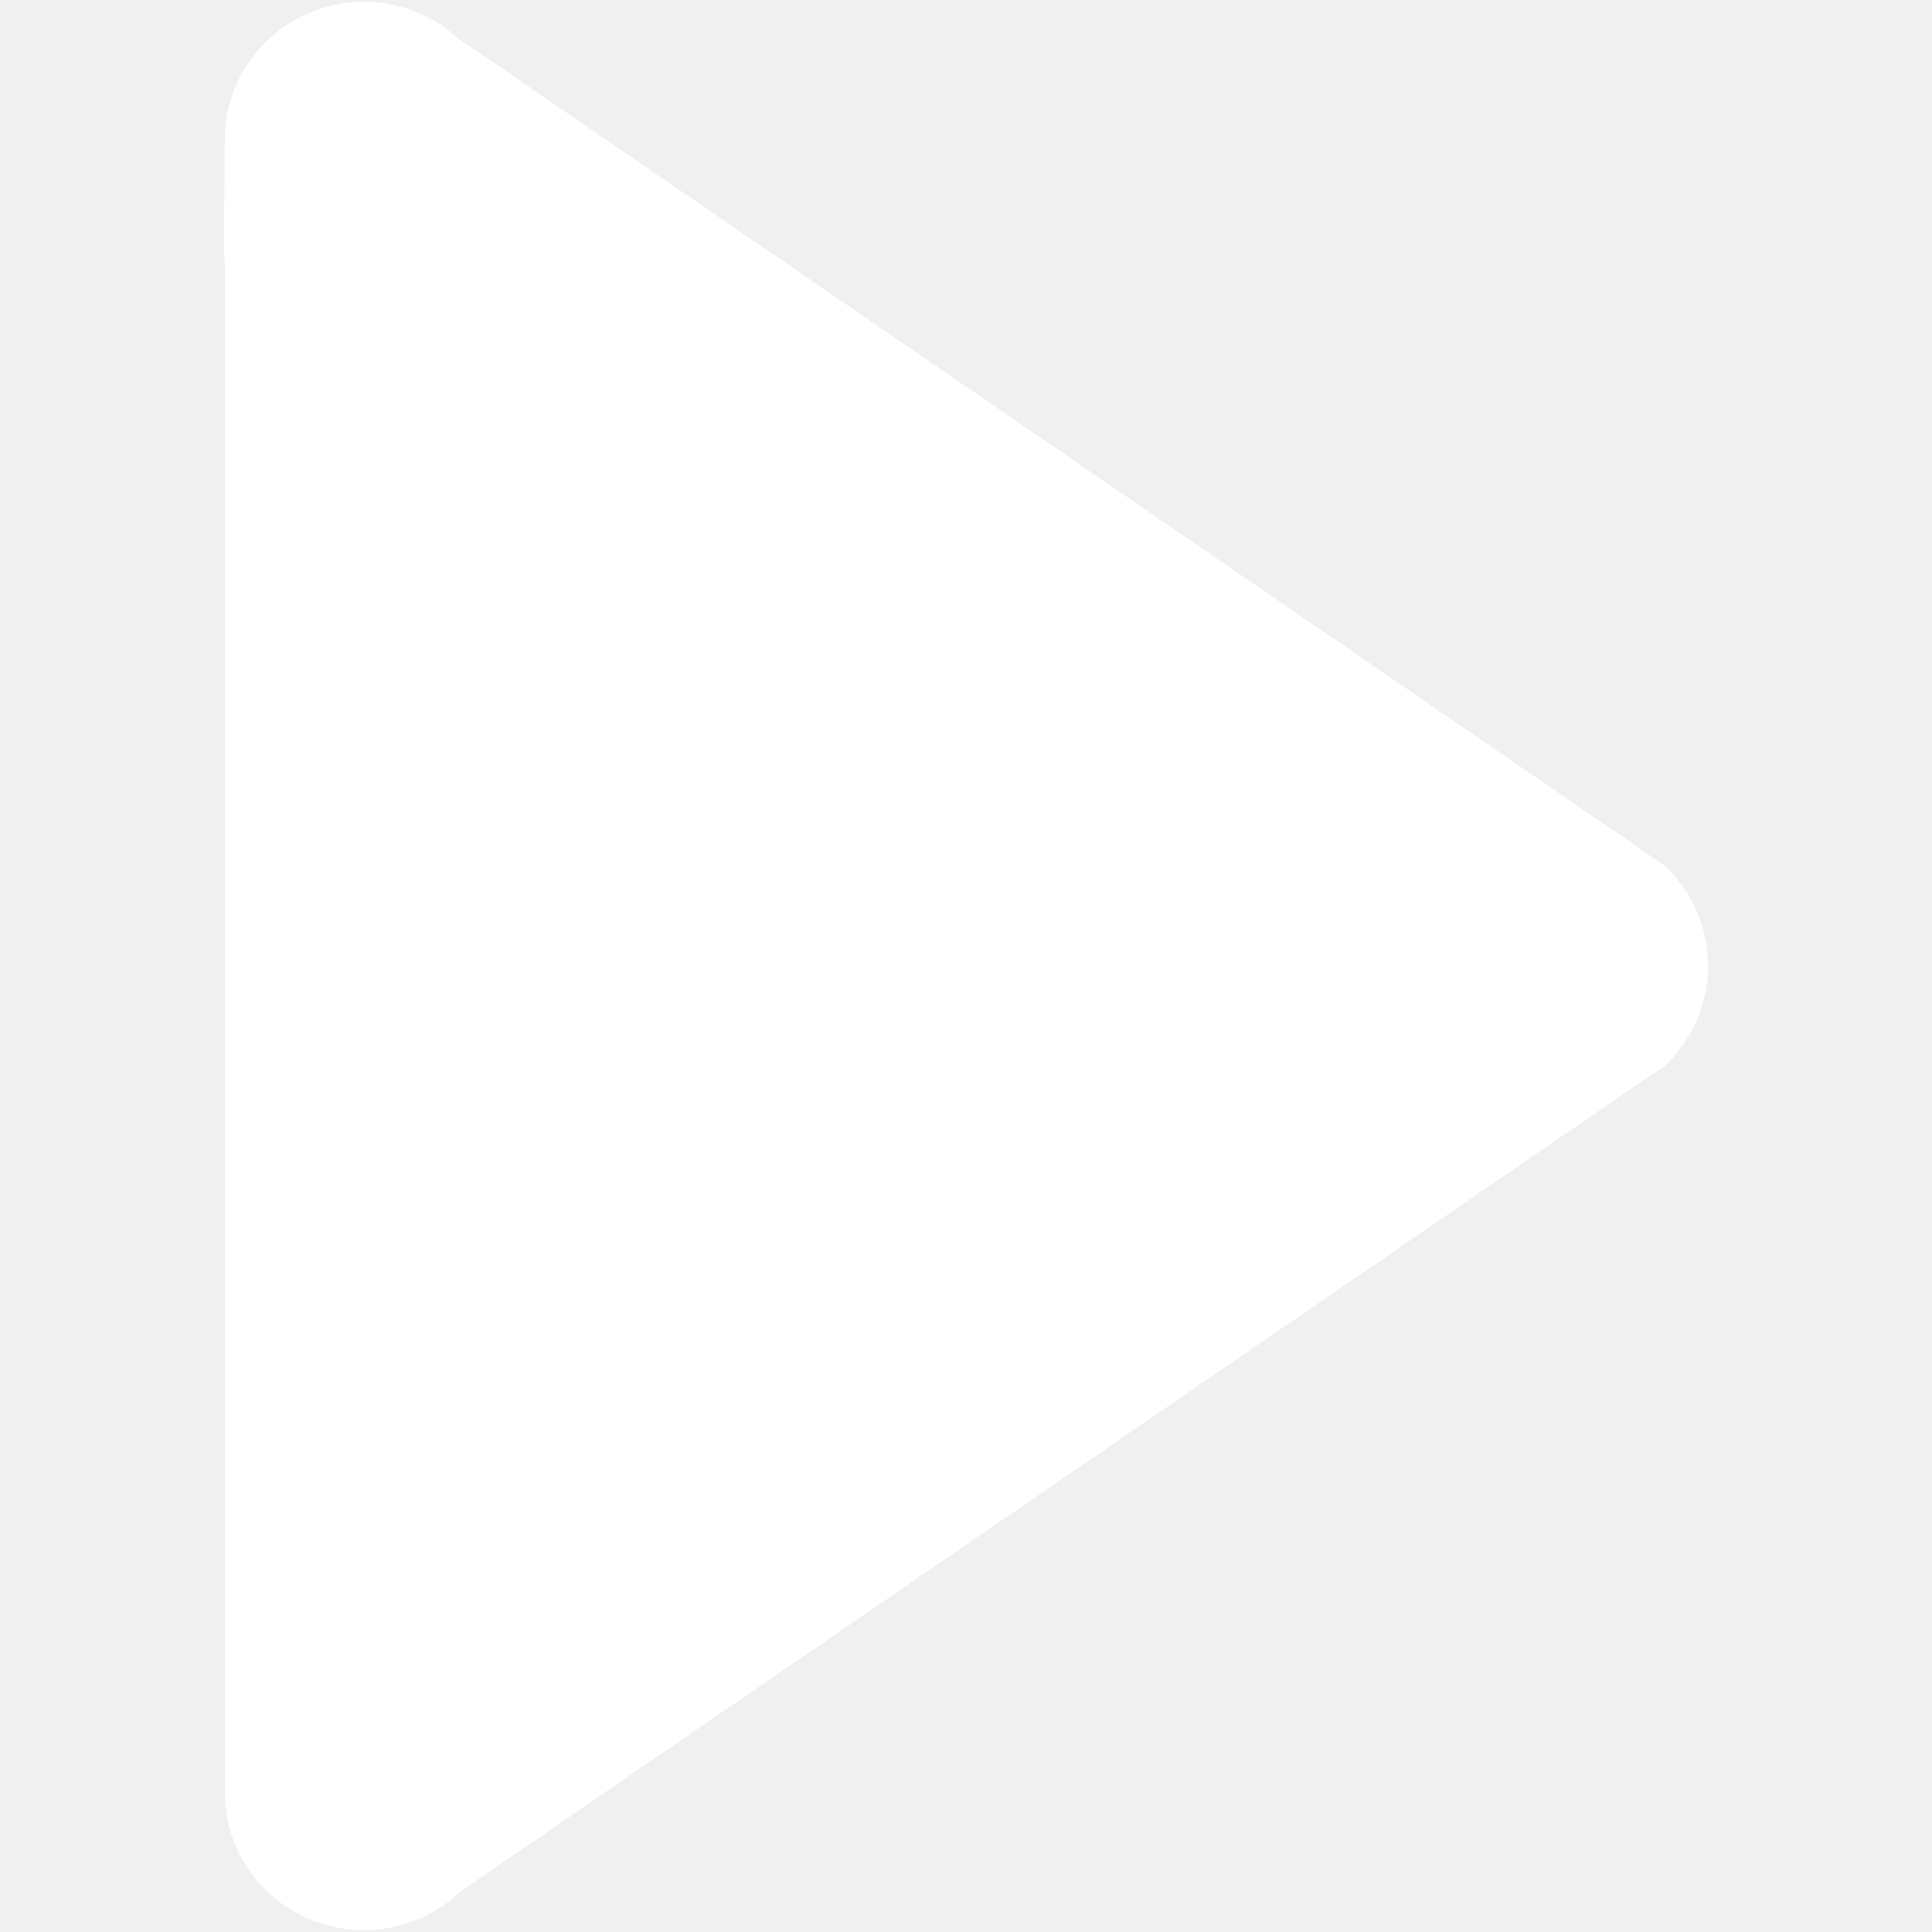
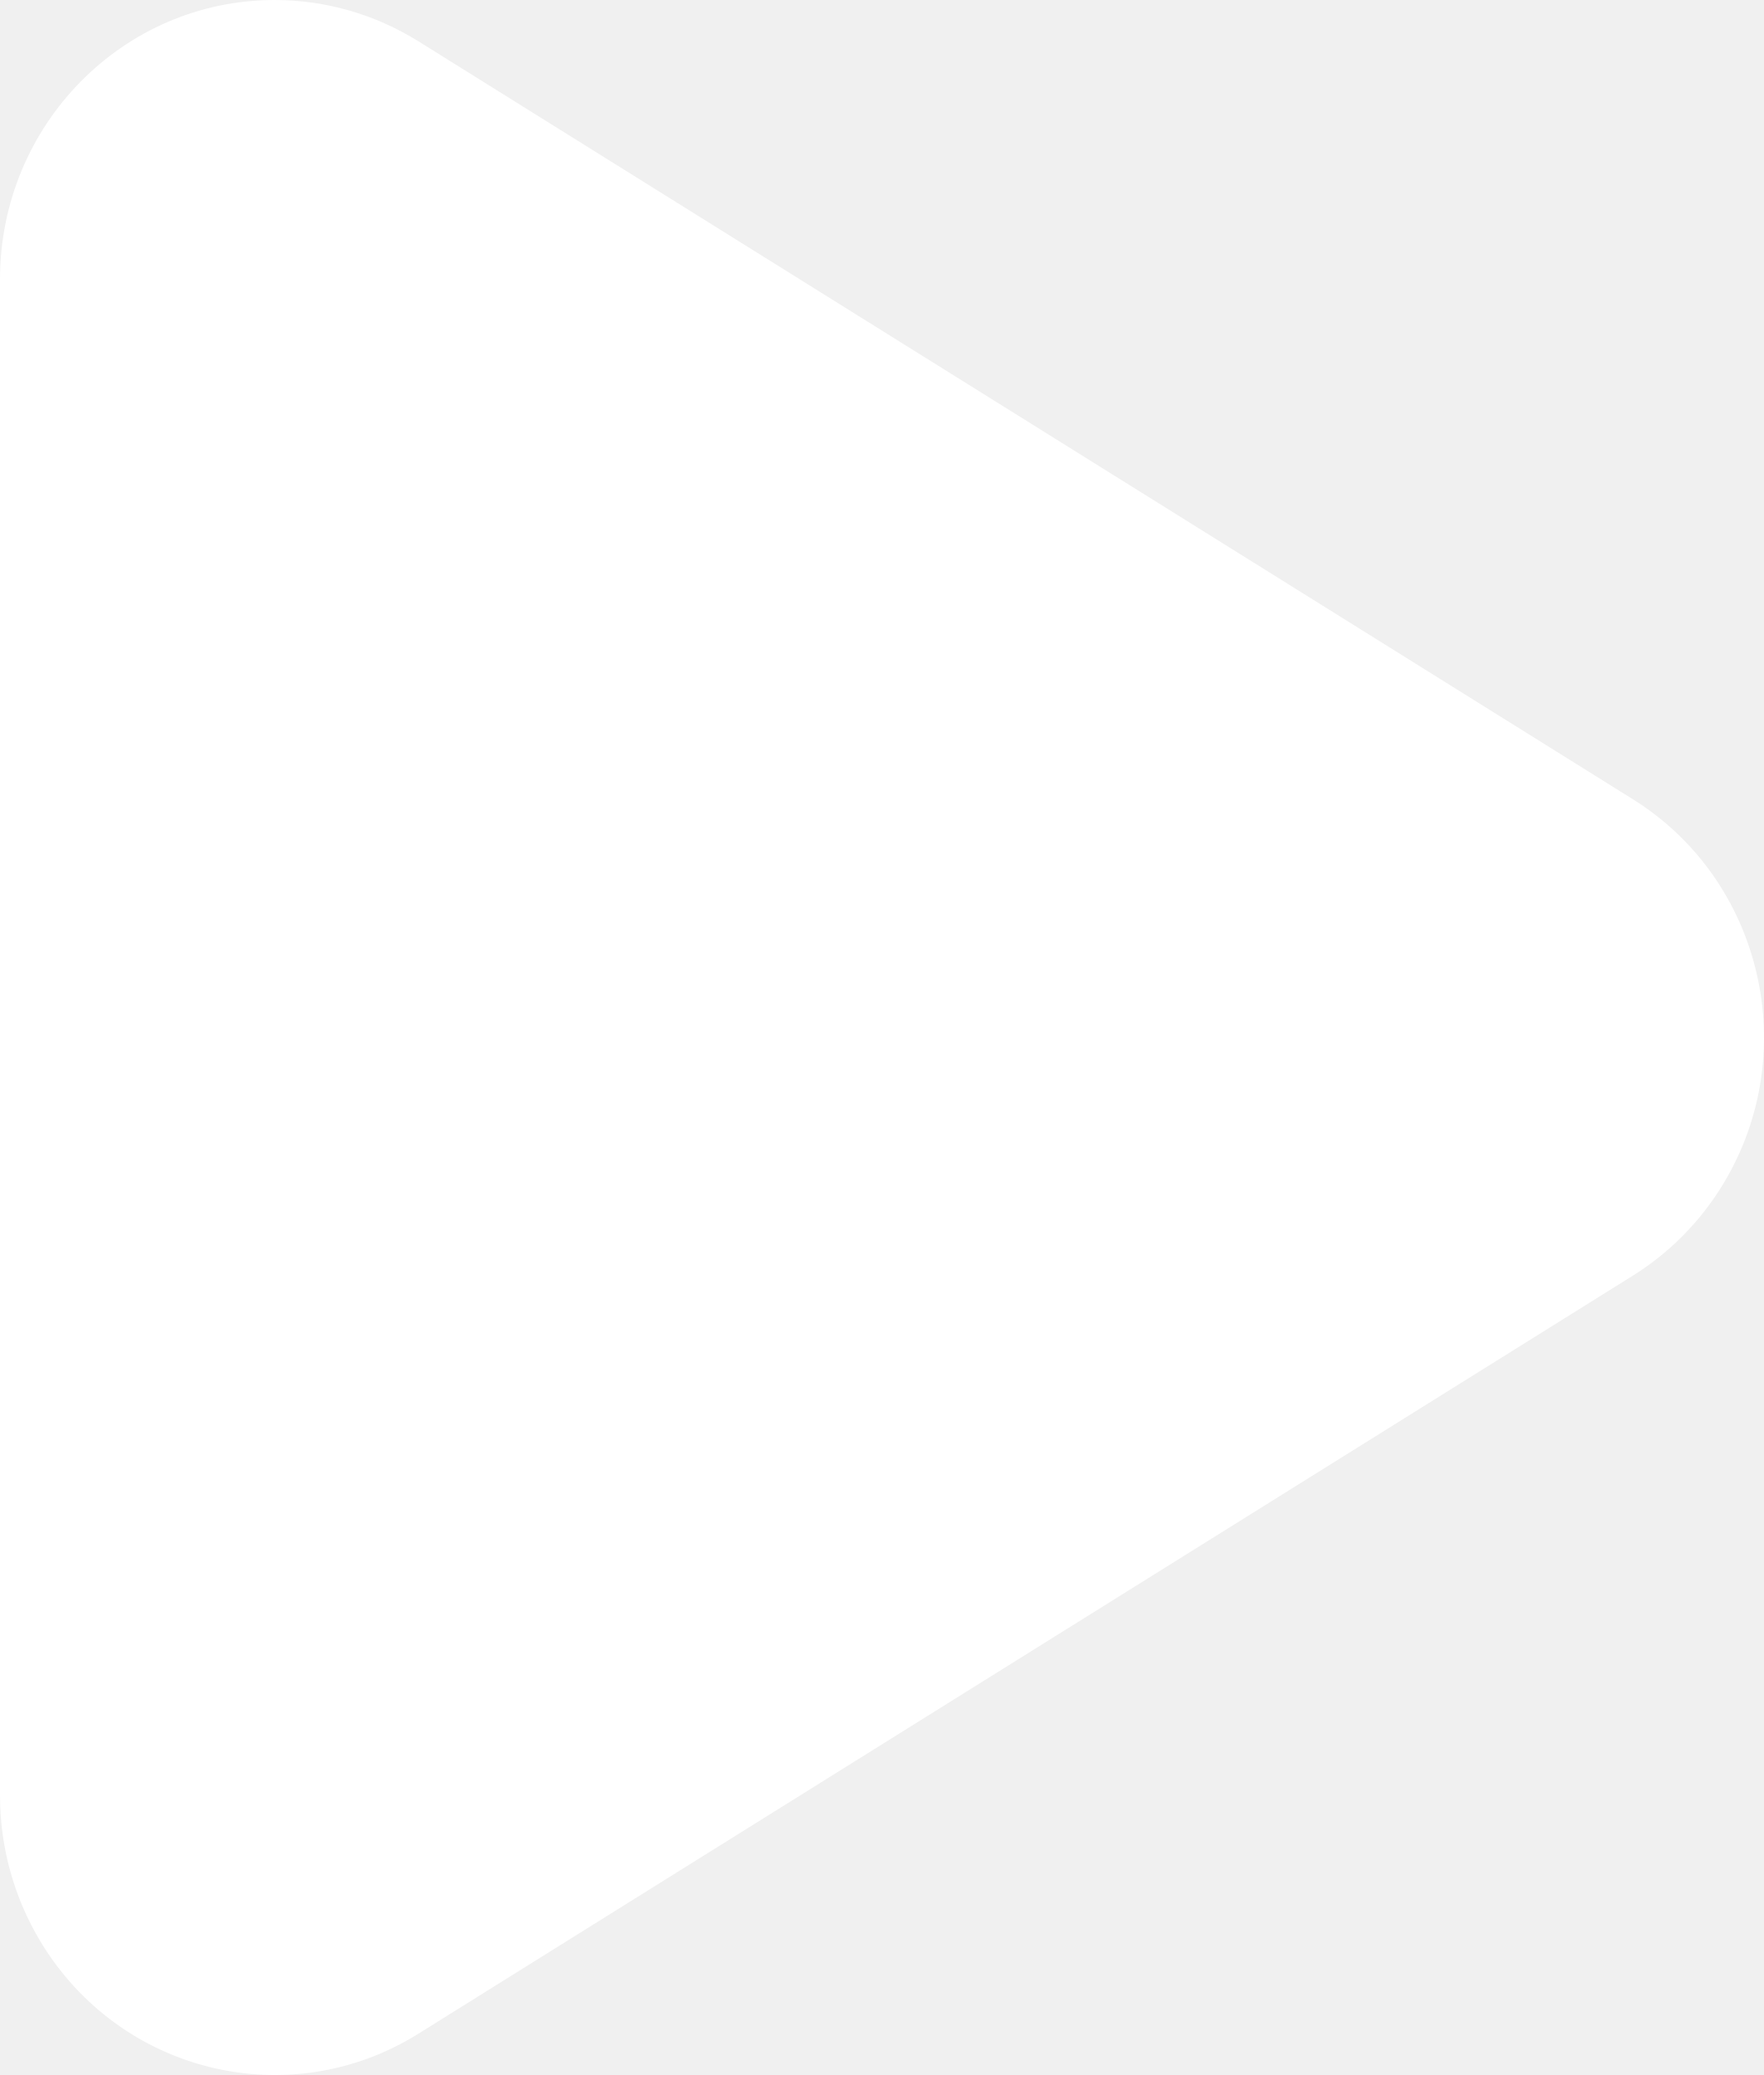
- <svg xmlns="http://www.w3.org/2000/svg" t="1626951953322" viewBox="0 0 1024 1024" version="1.1" p-id="3156">
-   <path d="M882.734 459.147l0.025-0.025L244.016 21.127l-0.2 0.188C230.582 8.748 212.628 1.014 192.841 1.014c-40.704 0-73.7 32.669-73.7 72.997 0 22.148-0.955 65.513 0 64.573l0 373.423 0 393.071c0 0.325 0 25.249 0 44.935 0 40.303 32.995 72.973 73.7 72.973 19.862 0 37.892-7.784 51.125-20.466l0.05 0.026 638.743-437.982-0.025-0.039c13.886-13.27 22.55-31.889 22.55-52.531 0-0.05 0-0.088 0-0.15 0-0.05 0-0.112 0-0.149C905.284 491.049 896.62 472.416 882.734 459.147z" p-id="3157" fill="#ffffff" />
+ <svg xmlns="http://www.w3.org/2000/svg" viewBox="0 0 17 20" fill="none">
+   <path d="M15.737 12.295L4.032 19.602C2.786 20.38 1.156 19.983 0.391 18.715C0.135 18.291 0 17.804 0 17.306C0 17.306 0 12.435 0 10C0 7.564 0 2.693 0 2.693C0 1.206 1.185 0 2.647 0C3.136 0 3.615 0.138 4.032 0.398L15.737 7.704C16.983 8.482 17.373 10.141 16.609 11.408C16.391 11.77 16.092 12.073 15.737 12.295Z" fill="white" />
</svg>
